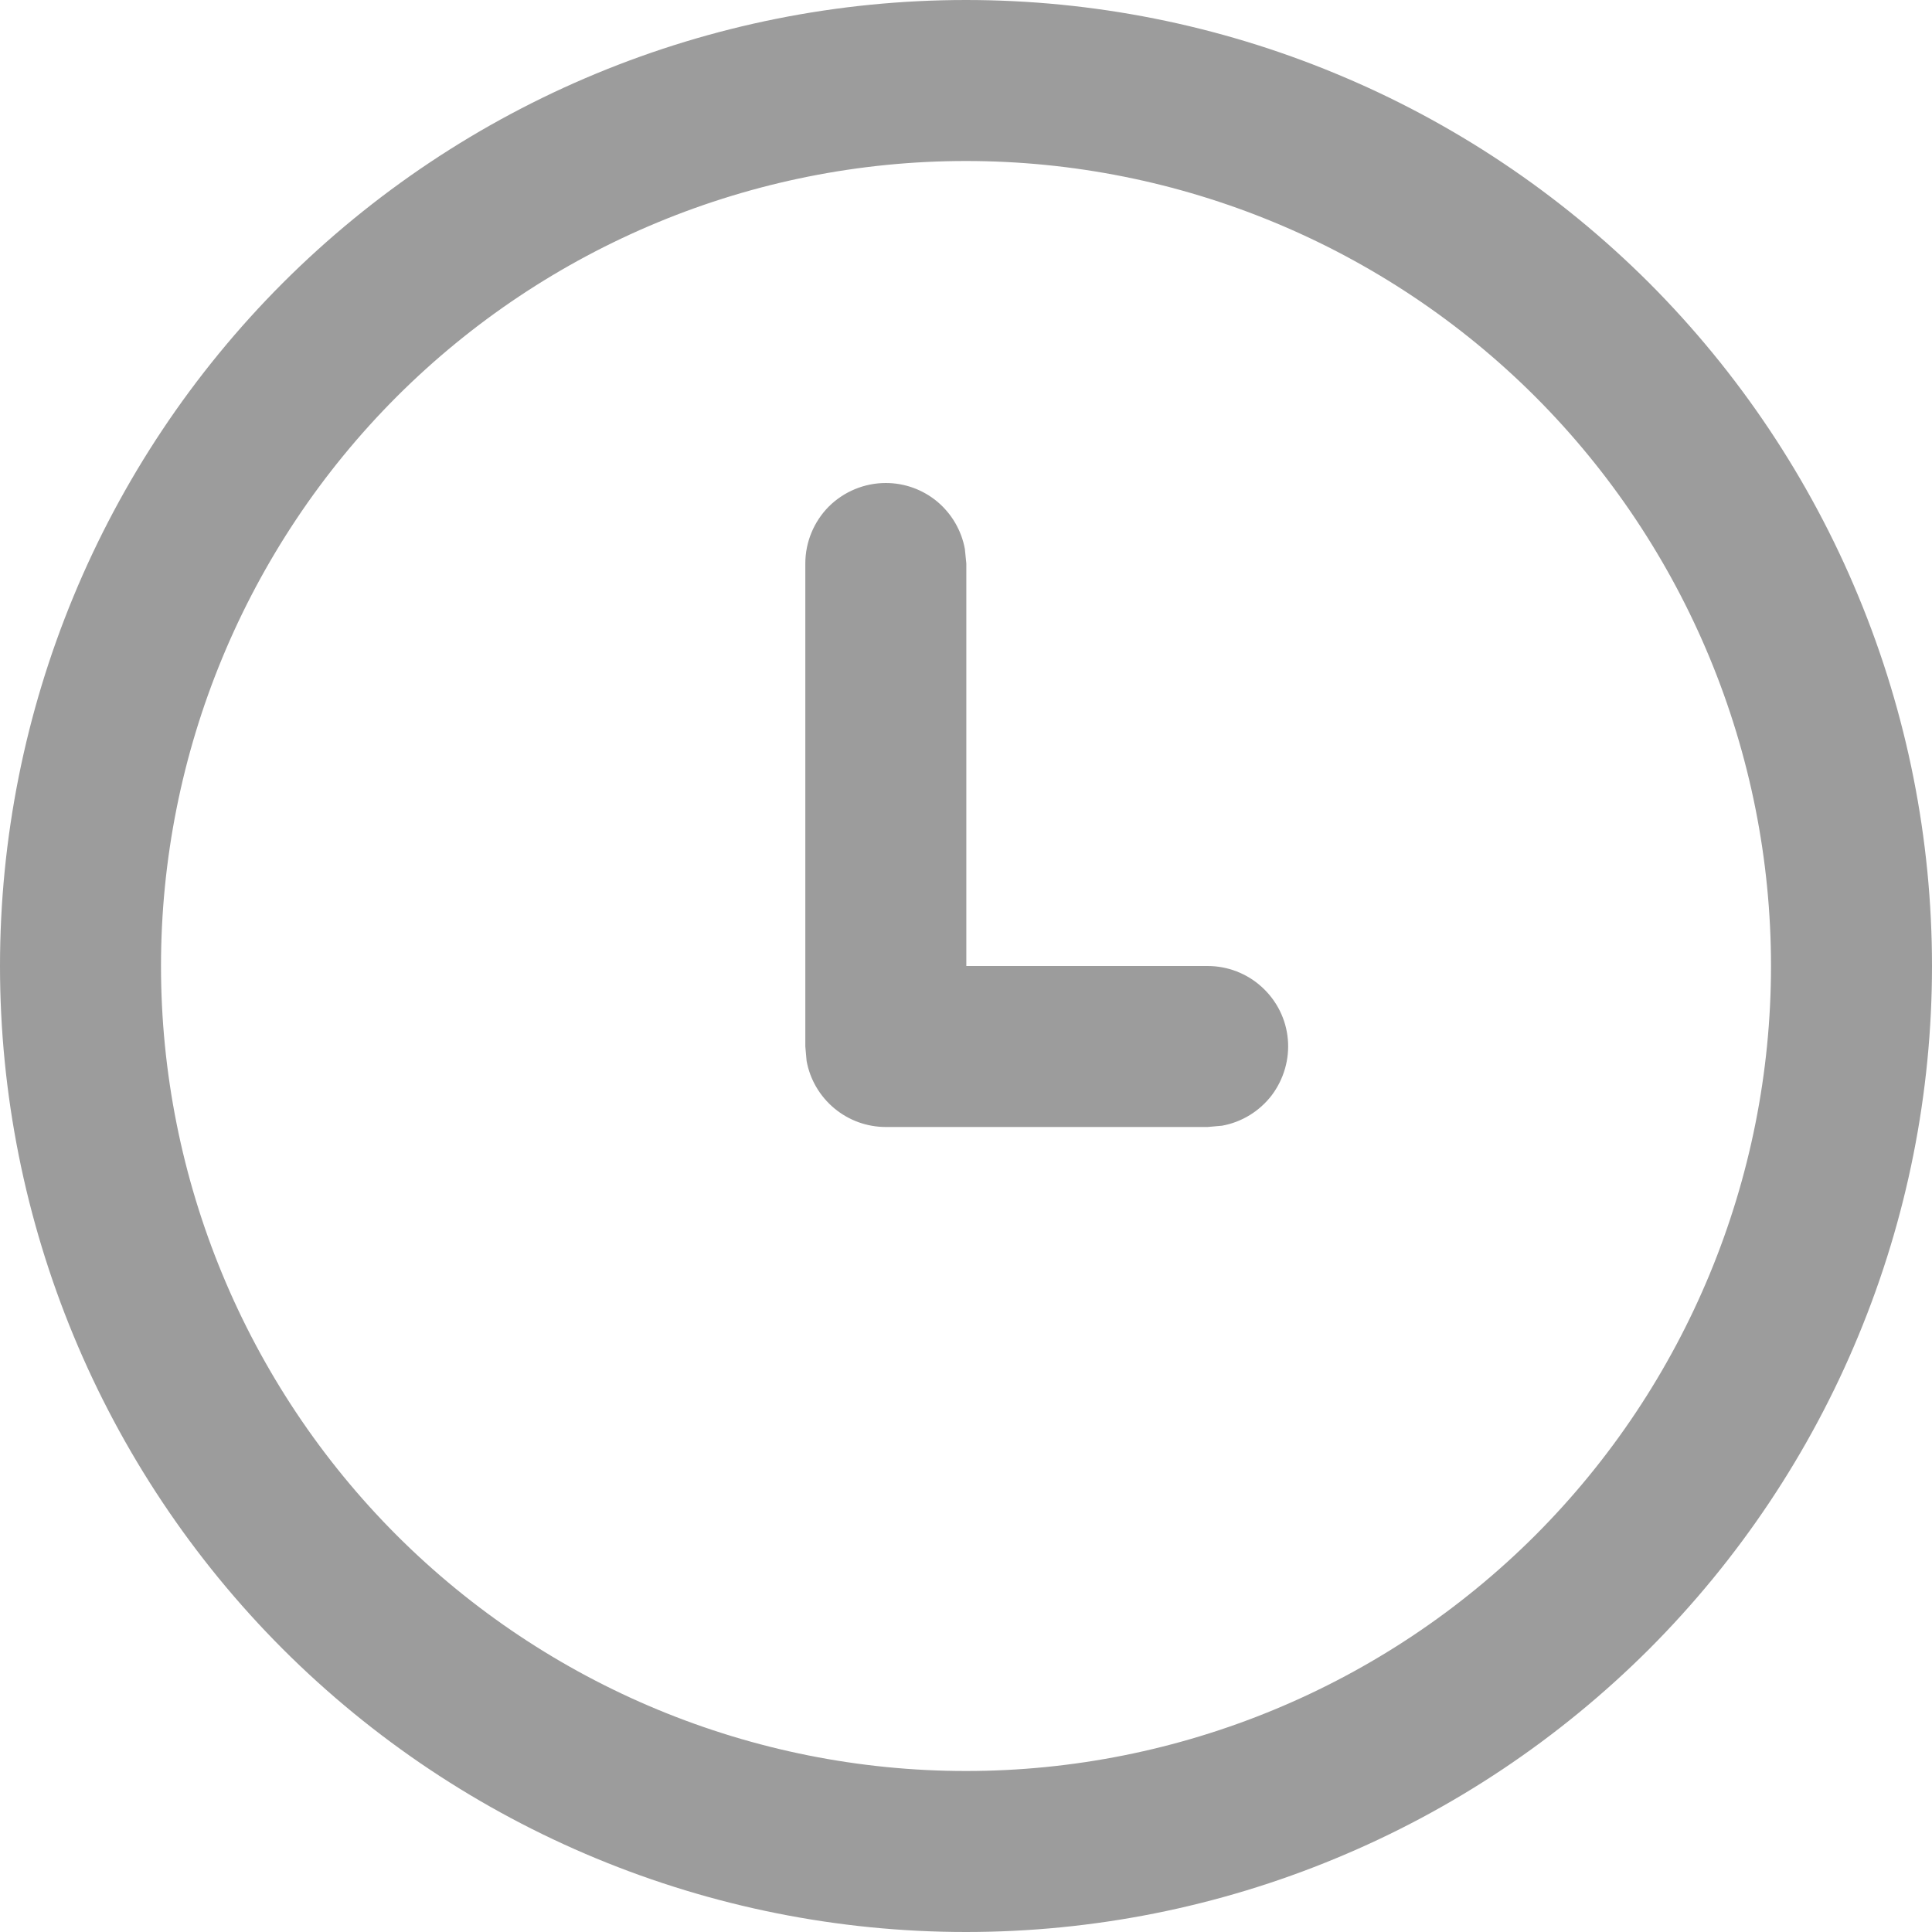
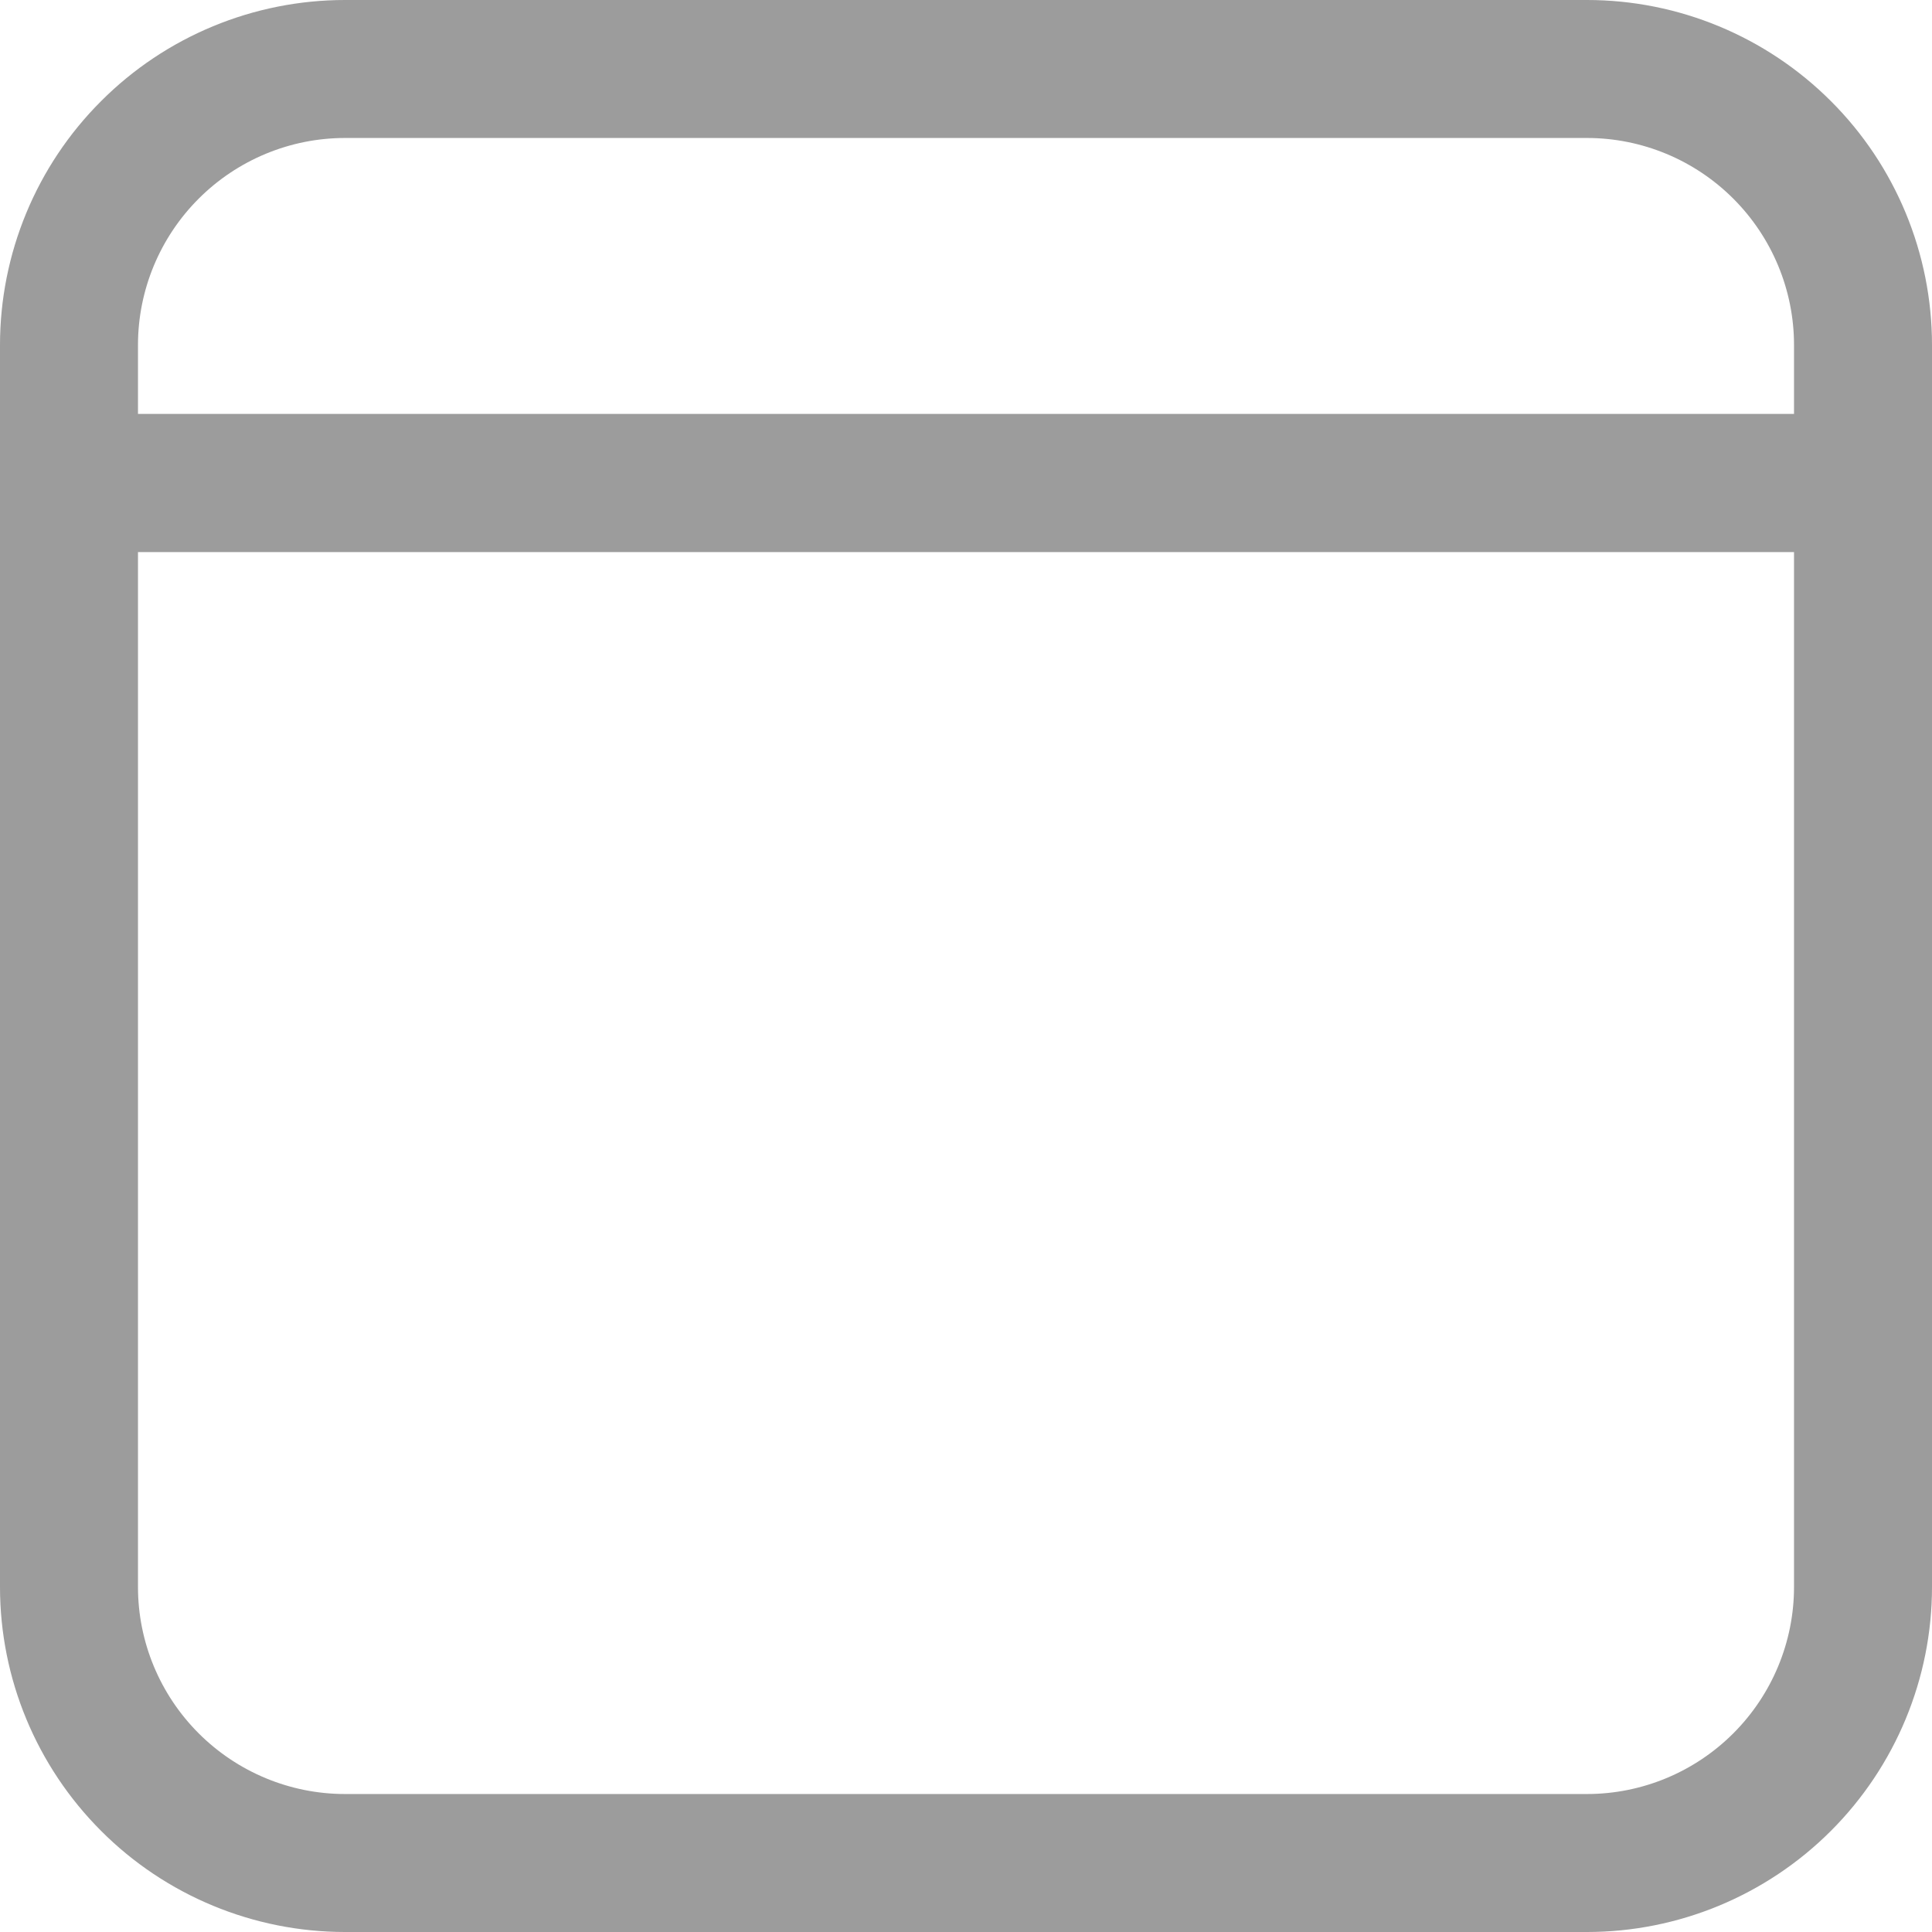
<svg xmlns="http://www.w3.org/2000/svg" width="12" height="12" viewBox="0 0 12 12" fill="none">
-   <path d="M6 0C6.788 -1.17411e-08 7.568 0.155 8.296 0.457C9.024 0.758 9.685 1.2 10.243 1.757C10.8 2.315 11.242 2.976 11.543 3.704C11.845 4.432 12 5.212 12 6C12 6.788 11.845 7.568 11.543 8.296C11.242 9.024 10.8 9.685 10.243 10.243C9.685 10.8 9.024 11.242 8.296 11.543C7.568 11.845 6.788 12 6 12C4.409 12 2.883 11.368 1.757 10.243C0.632 9.117 0 7.591 0 6C0 4.409 0.632 2.883 1.757 1.757C2.883 0.632 4.409 2.37122e-08 6 0V0ZM6 1C4.674 1 3.402 1.527 2.464 2.464C1.527 3.402 1 4.674 1 6C1 7.326 1.527 8.598 2.464 9.536C3.402 10.473 4.674 11 6 11C7.326 11 8.598 10.473 9.536 9.536C10.473 8.598 11 7.326 11 6C11 4.674 10.473 3.402 9.536 2.464C8.598 1.527 7.326 1 6 1V1ZM5.502 3C5.619 3 5.732 3.041 5.822 3.116C5.911 3.191 5.972 3.295 5.993 3.41L6.002 3.5V6H7.5C7.625 6 7.745 6.046 7.838 6.131C7.93 6.215 7.988 6.33 7.999 6.455C8.01 6.579 7.974 6.703 7.899 6.803C7.823 6.902 7.713 6.97 7.59 6.992L7.5 7H5.502C5.385 7 5.272 6.959 5.182 6.884C5.092 6.809 5.031 6.705 5.01 6.59L5.002 6.5V3.5C5.002 3.367 5.055 3.24 5.148 3.146C5.242 3.053 5.369 3 5.502 3V3Z" fill="#9C9C9C" />
+   <path d="M9.857 0C10.425 0 10.97 0.226 11.372 0.628C11.774 1.029 12 1.575 12 2.143V9.857C12 10.425 11.774 10.97 11.372 11.372C10.97 11.774 10.425 12 9.857 12H2.143C1.575 12 1.029 11.774 0.628 11.372C0.226 10.97 0 10.425 0 9.857V2.143C0 1.575 0.226 1.029 0.628 0.628C1.029 0.226 1.575 0 2.143 0H9.857ZM11.143 3.429H0.857V9.857C0.857 10.198 0.993 10.525 1.234 10.766C1.475 11.007 1.802 11.143 2.143 11.143H9.857C10.198 11.143 10.525 11.007 10.766 10.766C11.007 10.525 11.143 10.198 11.143 9.857V3.429ZM9.857 0.857H2.143C1.802 0.857 1.475 0.993 1.234 1.234C0.993 1.475 0.857 1.802 0.857 2.143V2.571H11.143V2.143C11.143 1.802 11.007 1.475 10.766 1.234C10.525 0.993 10.198 0.857 9.857 0.857Z" fill="#9C9C9C" />
</svg>
